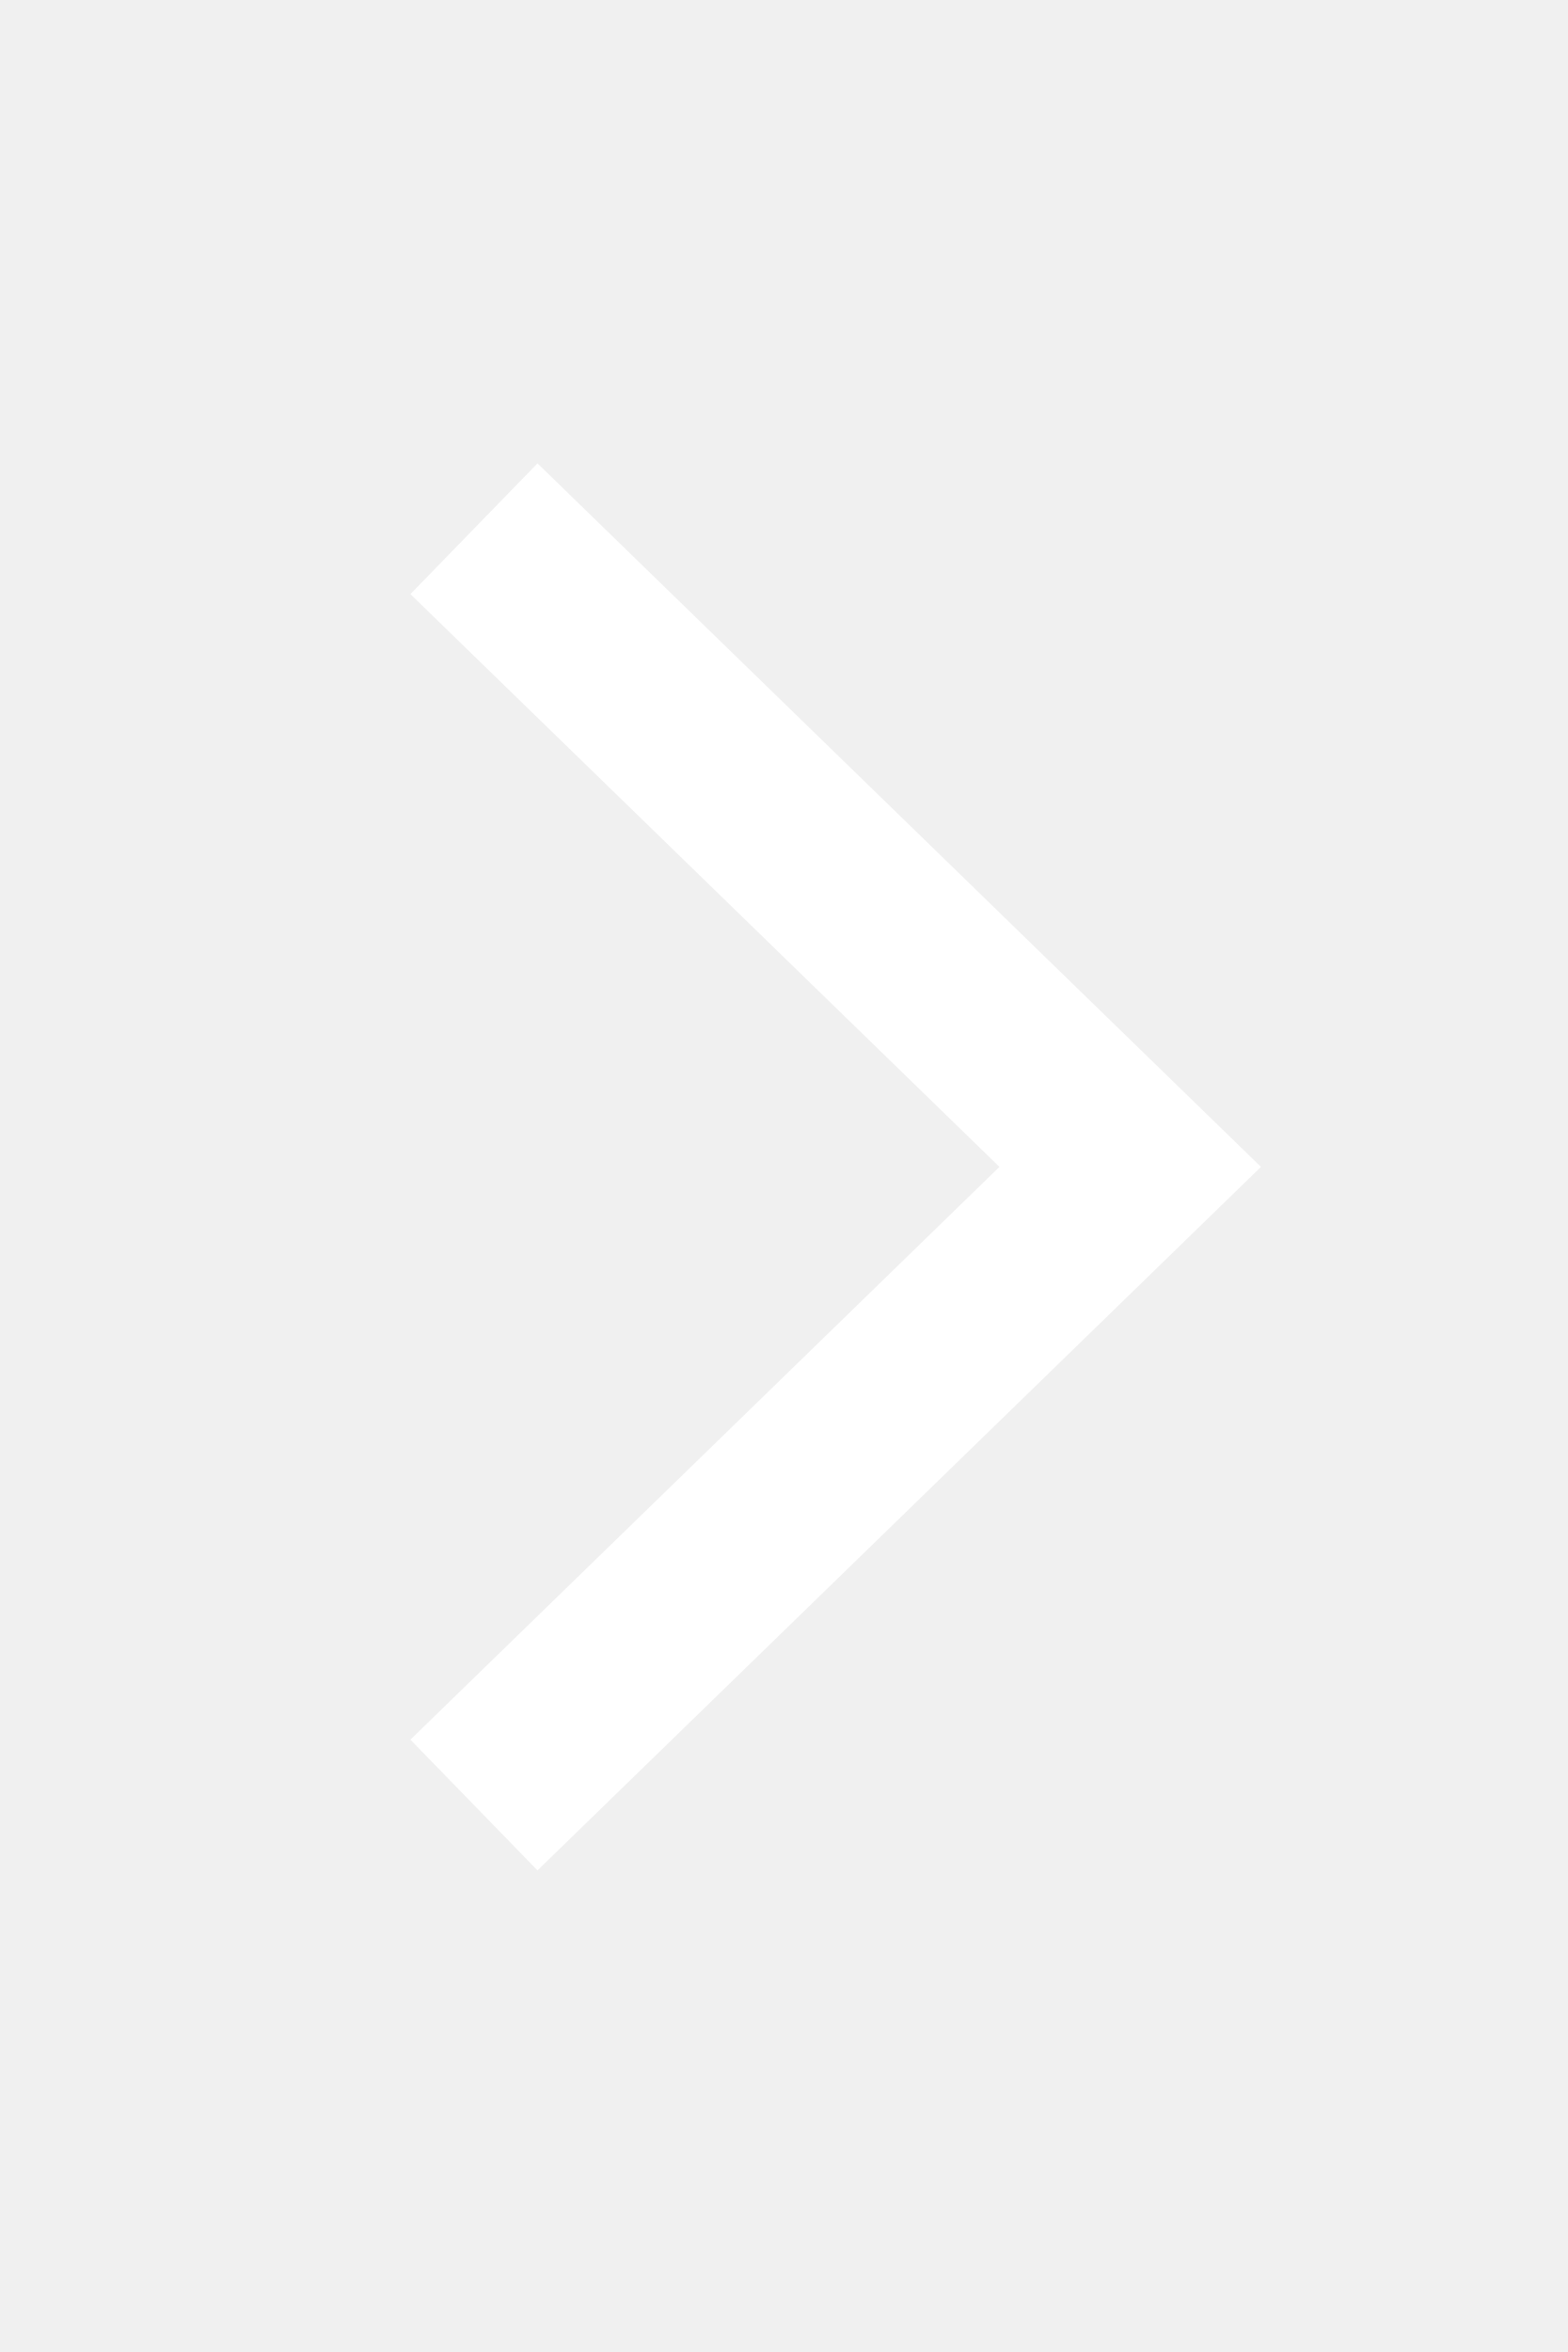
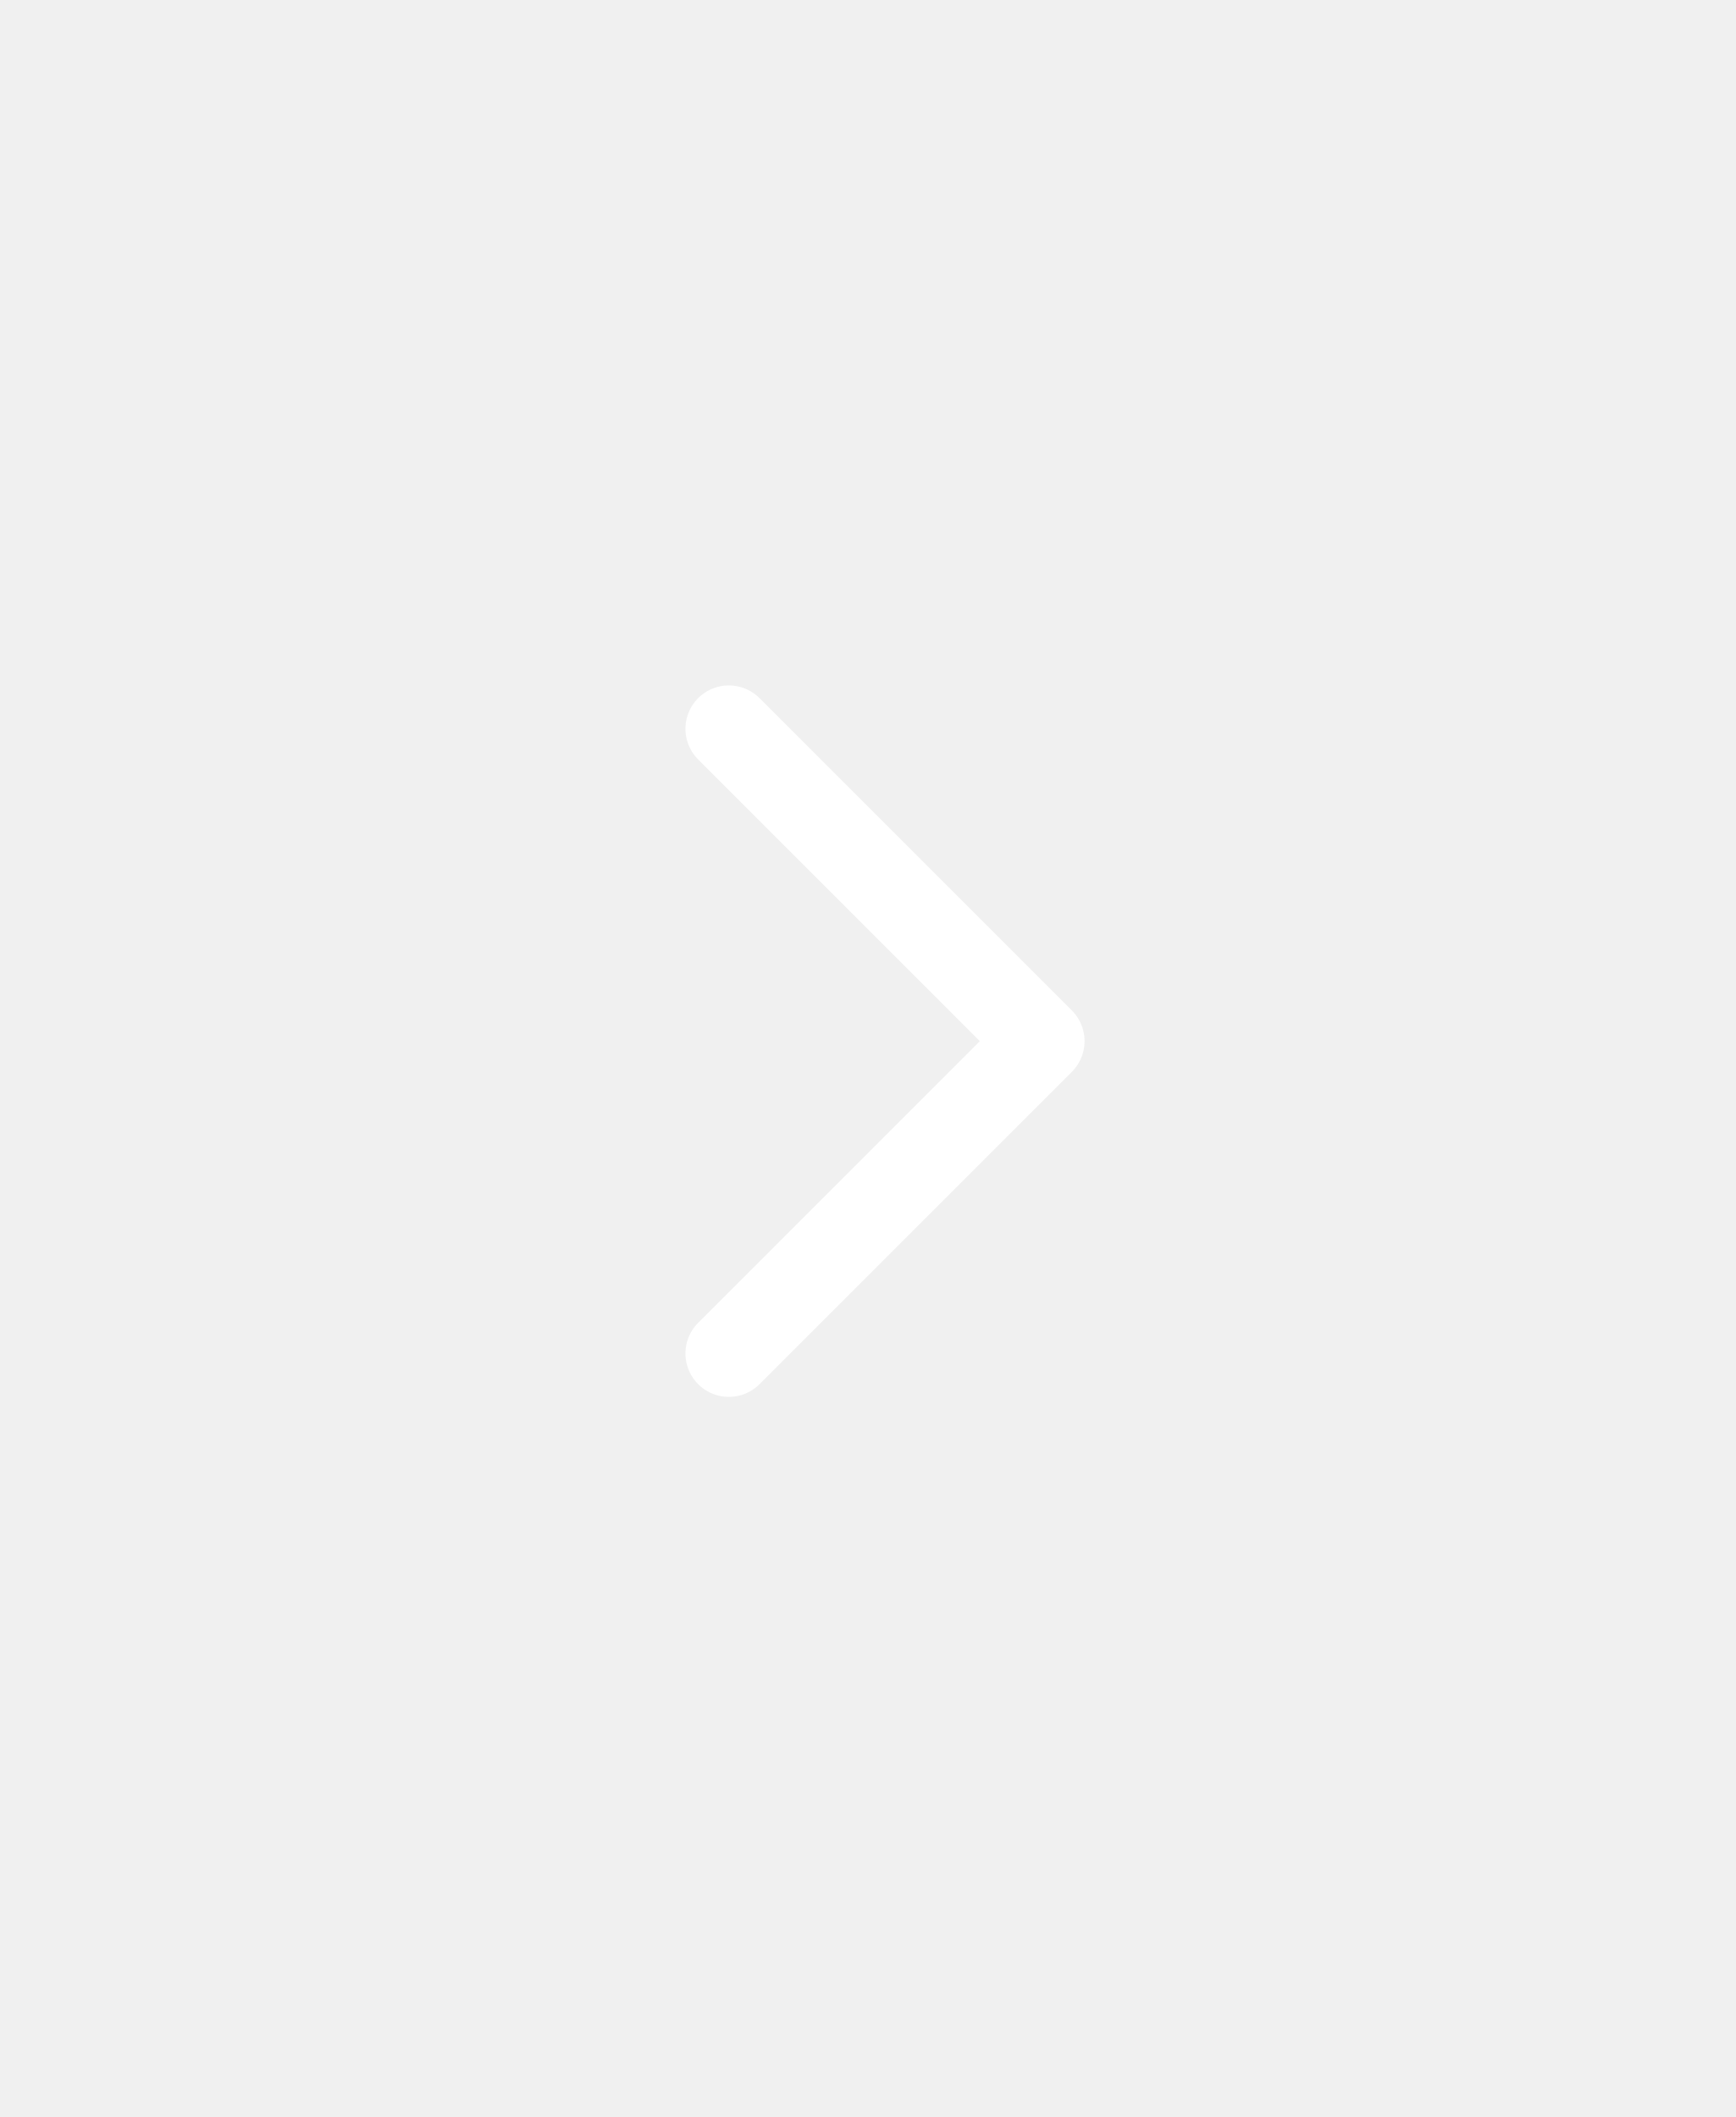
- <svg xmlns="http://www.w3.org/2000/svg" version="1.1" id="Calque_1" x="0px" y="0px" viewBox="0 0 8.6 12.9" style="enable-background:new 0 0 8.6 12.9;" xml:space="preserve">
+ <svg xmlns="http://www.w3.org/2000/svg" version="1.1" id="Calque_1" x="0px" y="0px" viewBox="0 0 5 6.1" style="enable-background:new 0 0 5 6.1;" xml:space="preserve">
  <style type="text/css">
- 	.st0{fill:none;stroke:#FFFFFF;}
+ 	.st0{fill:none;stroke:#FFFFFF;stroke-width:0.25;stroke-linecap:round;stroke-linejoin:round;}
</style>
-   <path id="arrow" class="st0" d="M2.6,2.9l3.6,3.5L2.6,9.9" />
+   <path id="arrow" class="st0" d="M2.1,2.1L3,3L2.1,3.9" />
</svg>
